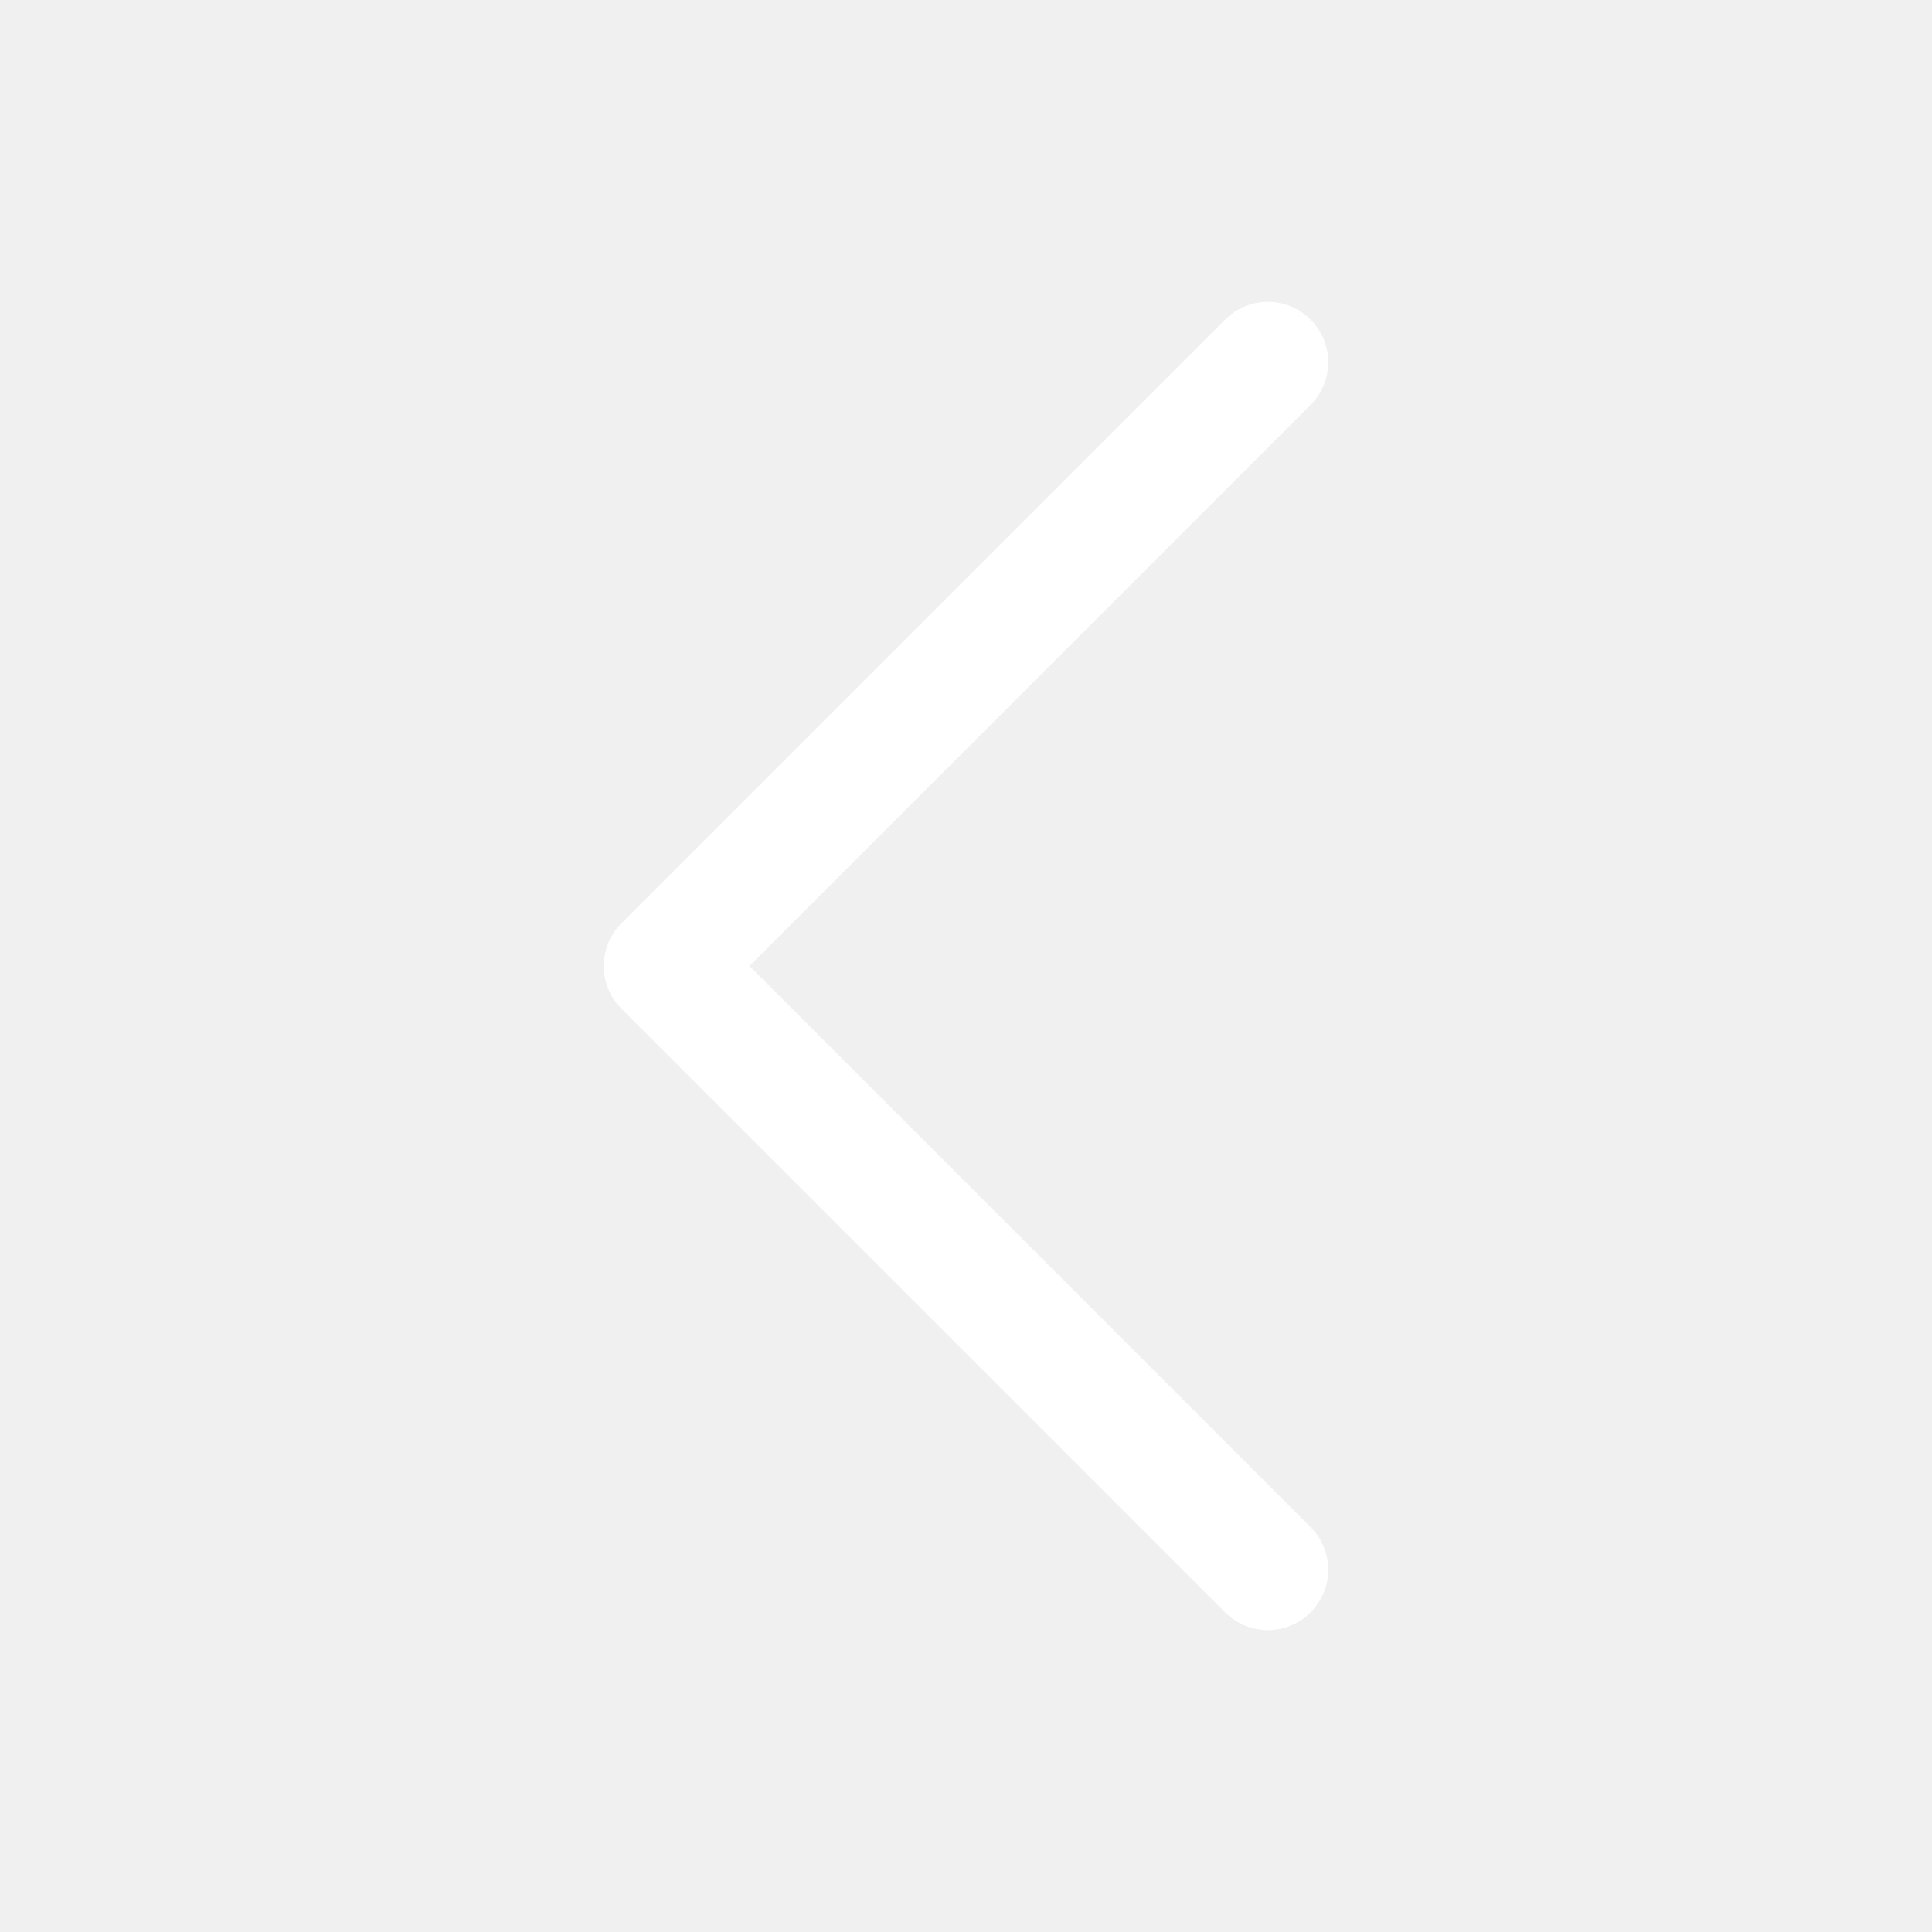
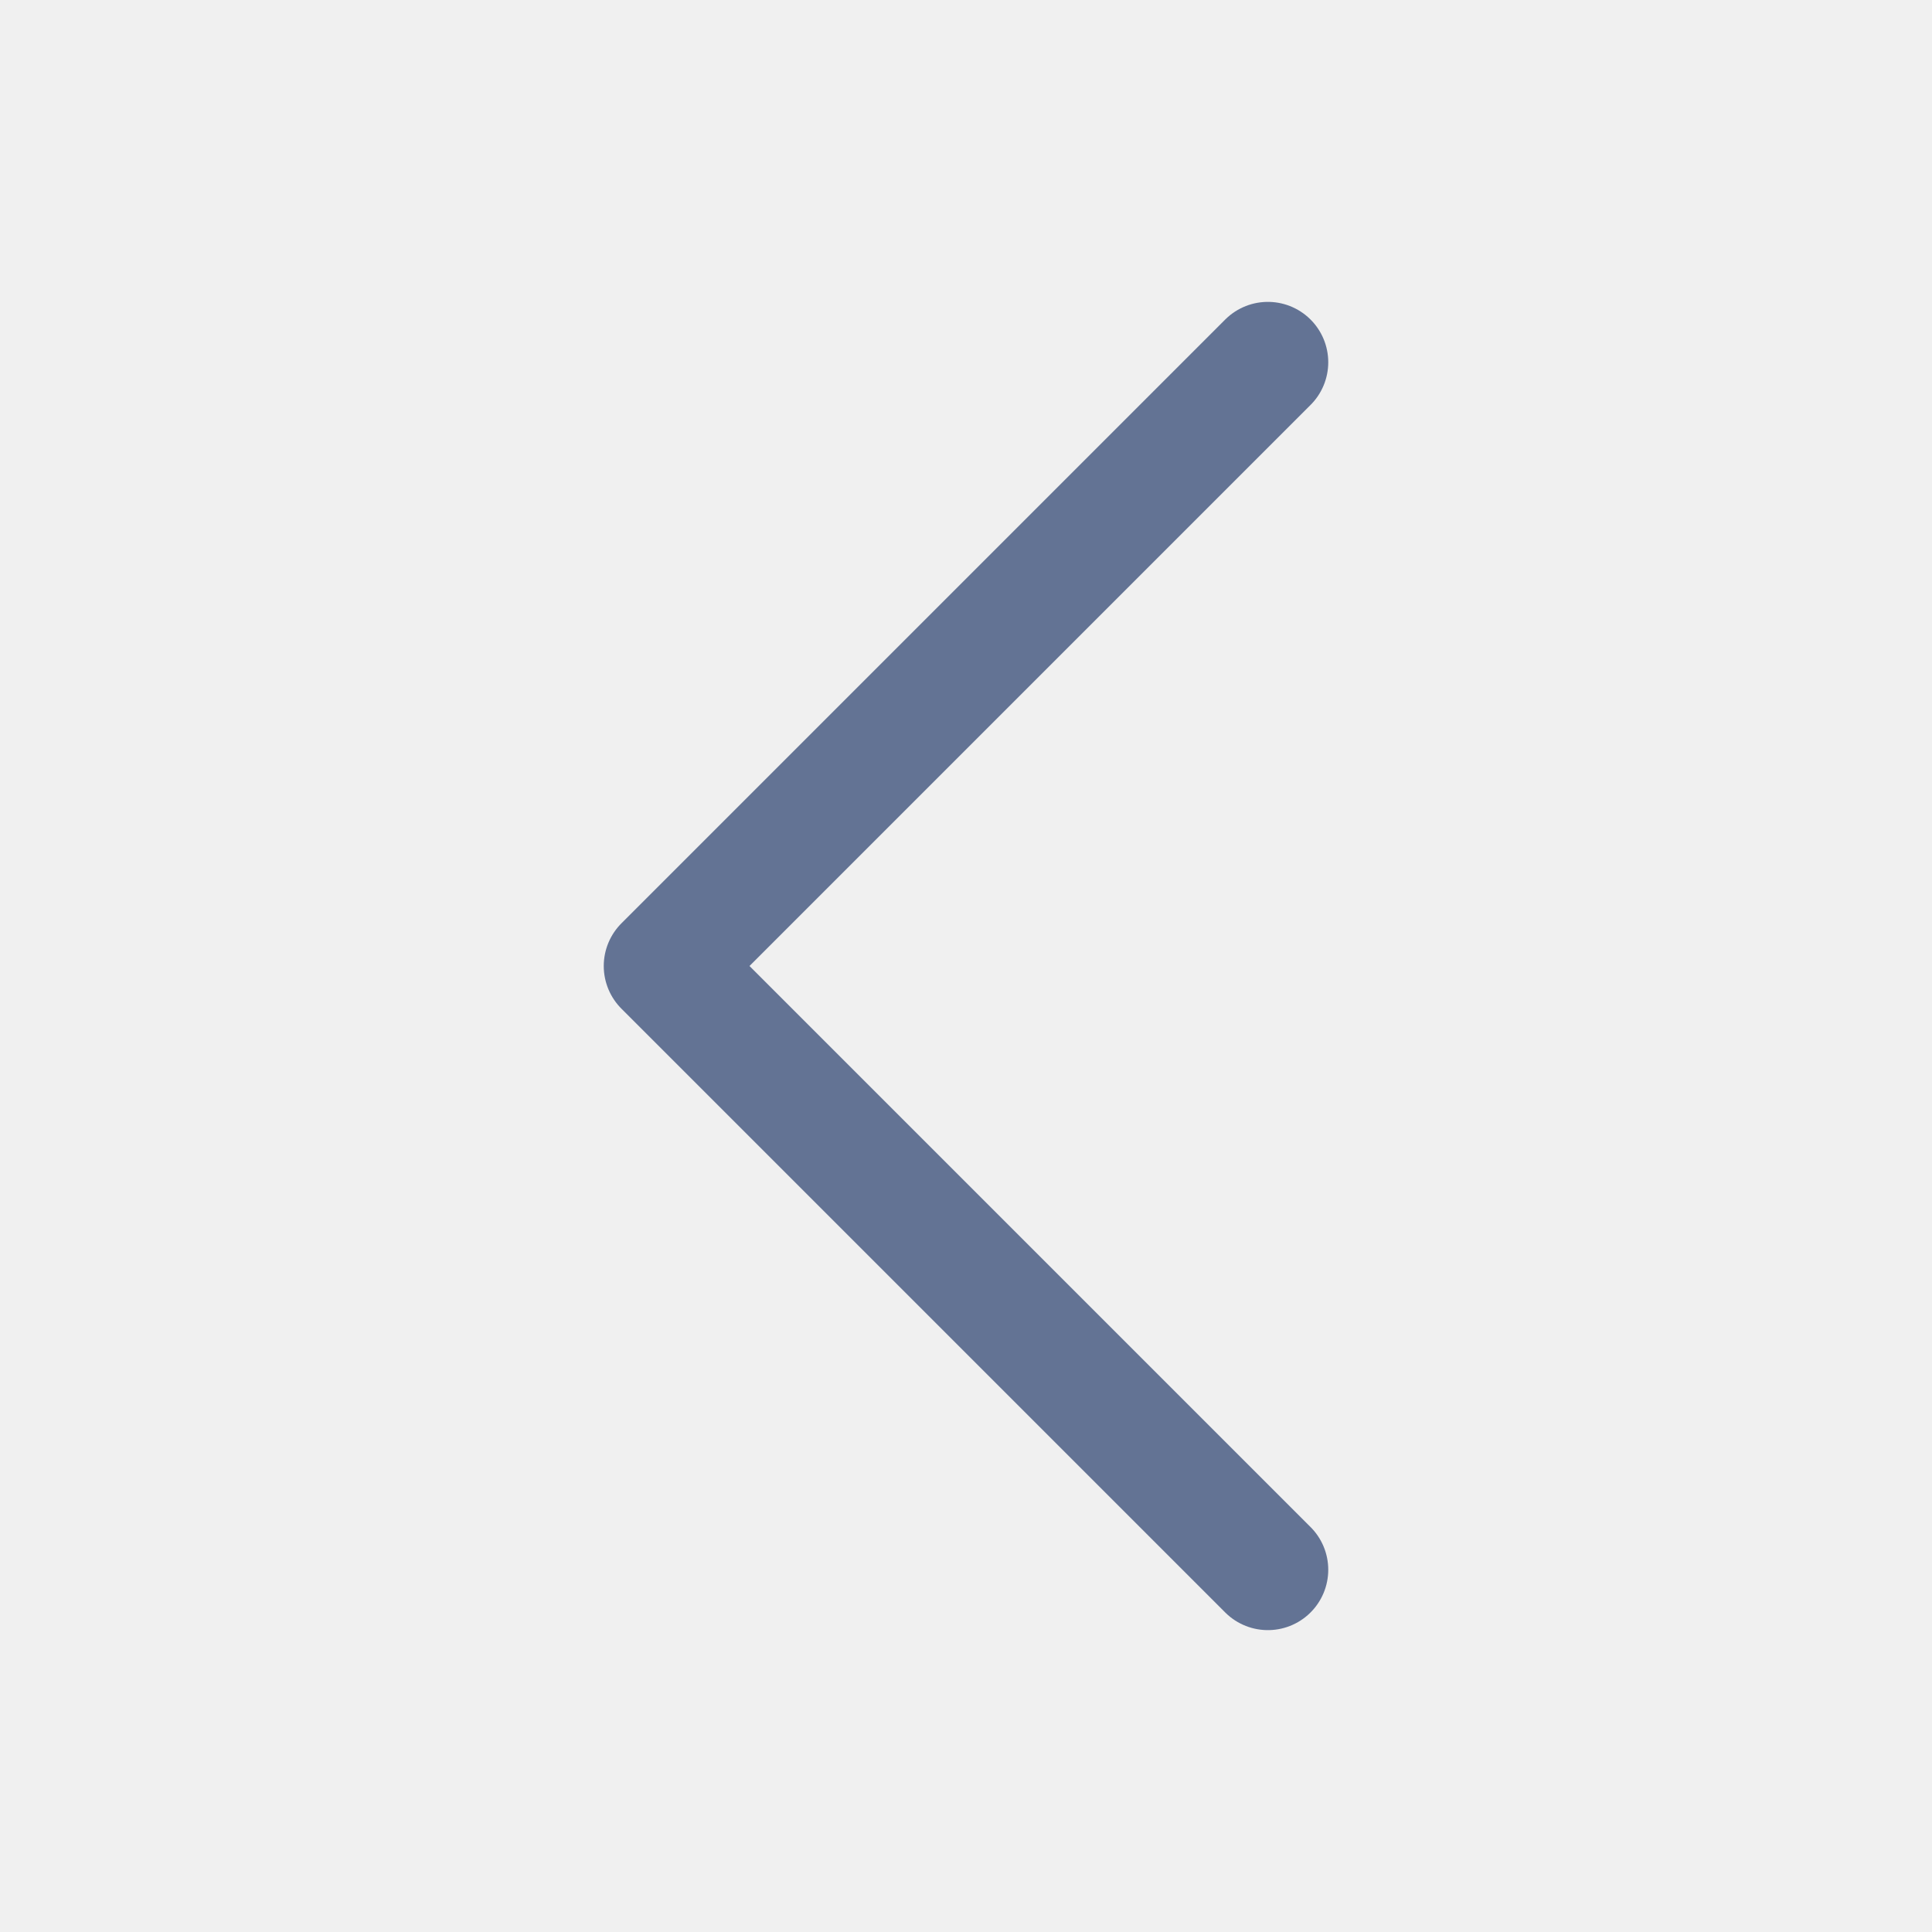
- <svg xmlns="http://www.w3.org/2000/svg" fill="none" viewBox="0 0 24 24" stroke-width="1.5" stroke="#ffffff" class="w-6 h-6">
+ <svg xmlns="http://www.w3.org/2000/svg" fill="none" viewBox="0 0 24 24" stroke-width="1.5" stroke="#637394" class="w-6 h-6">
  <path stroke-linecap="round" stroke-linejoin="round" d="M15.75 19.5L8.25 12l7.5-7.5" />
</svg>
